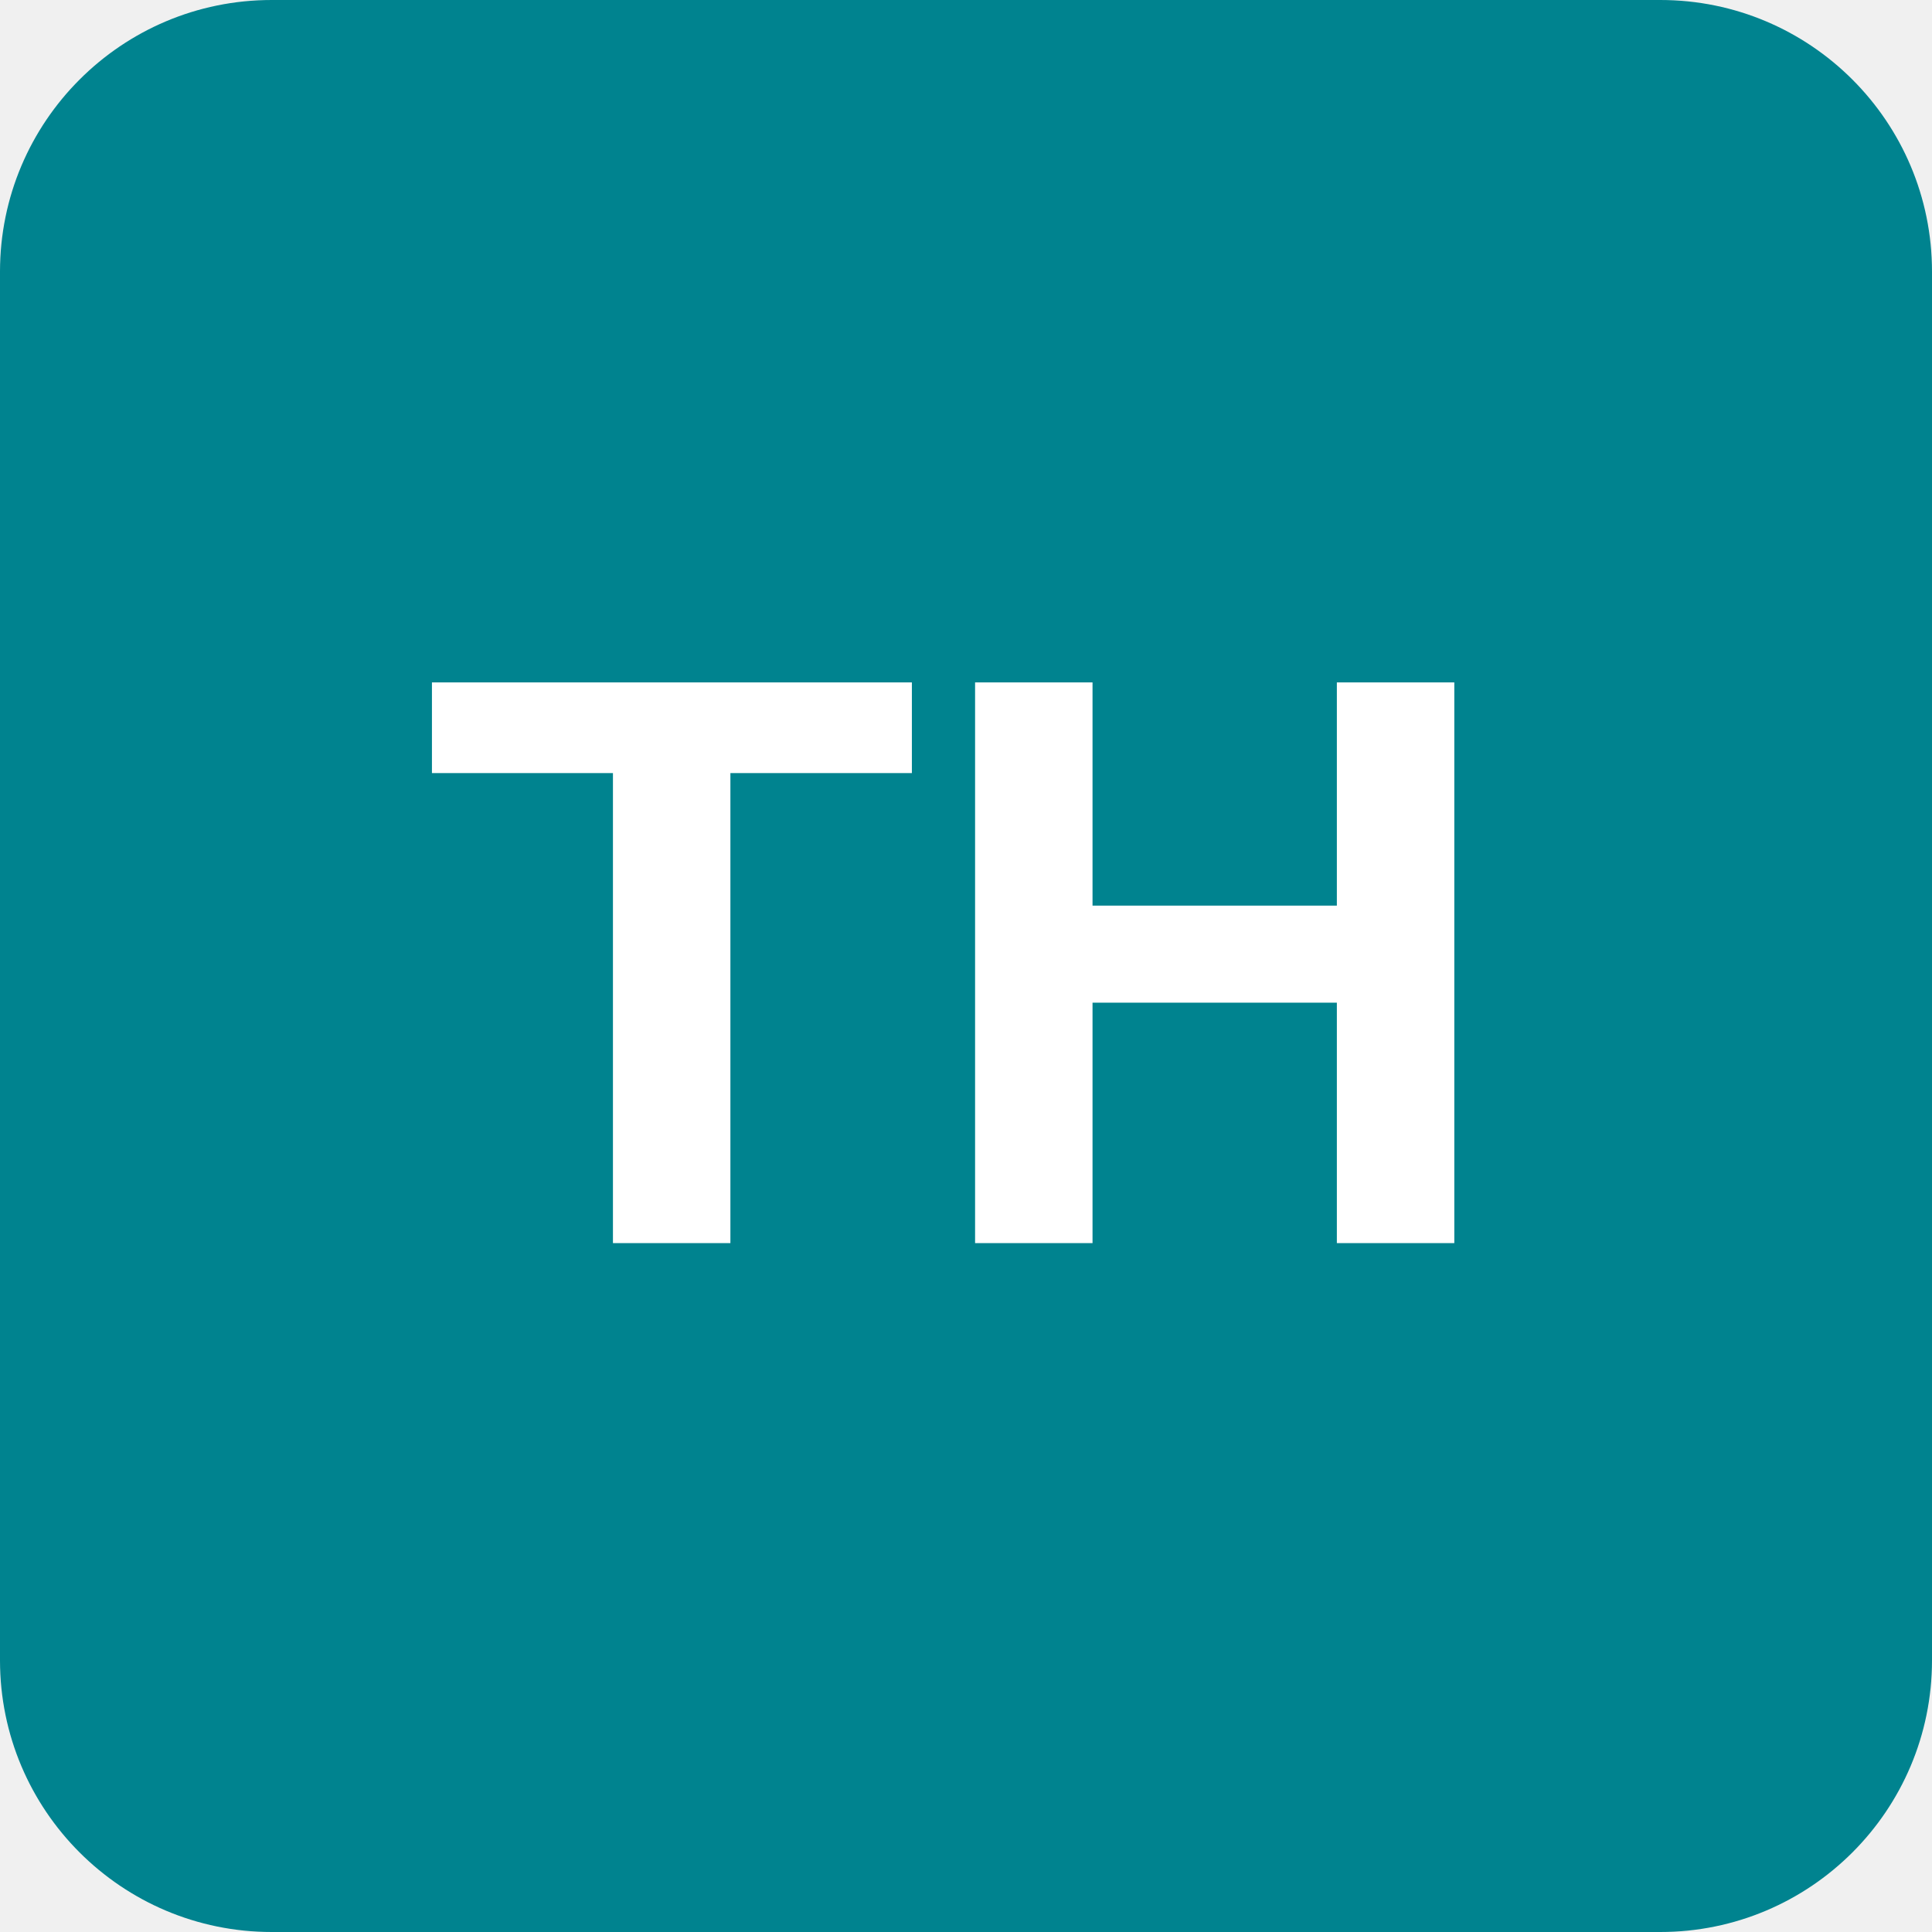
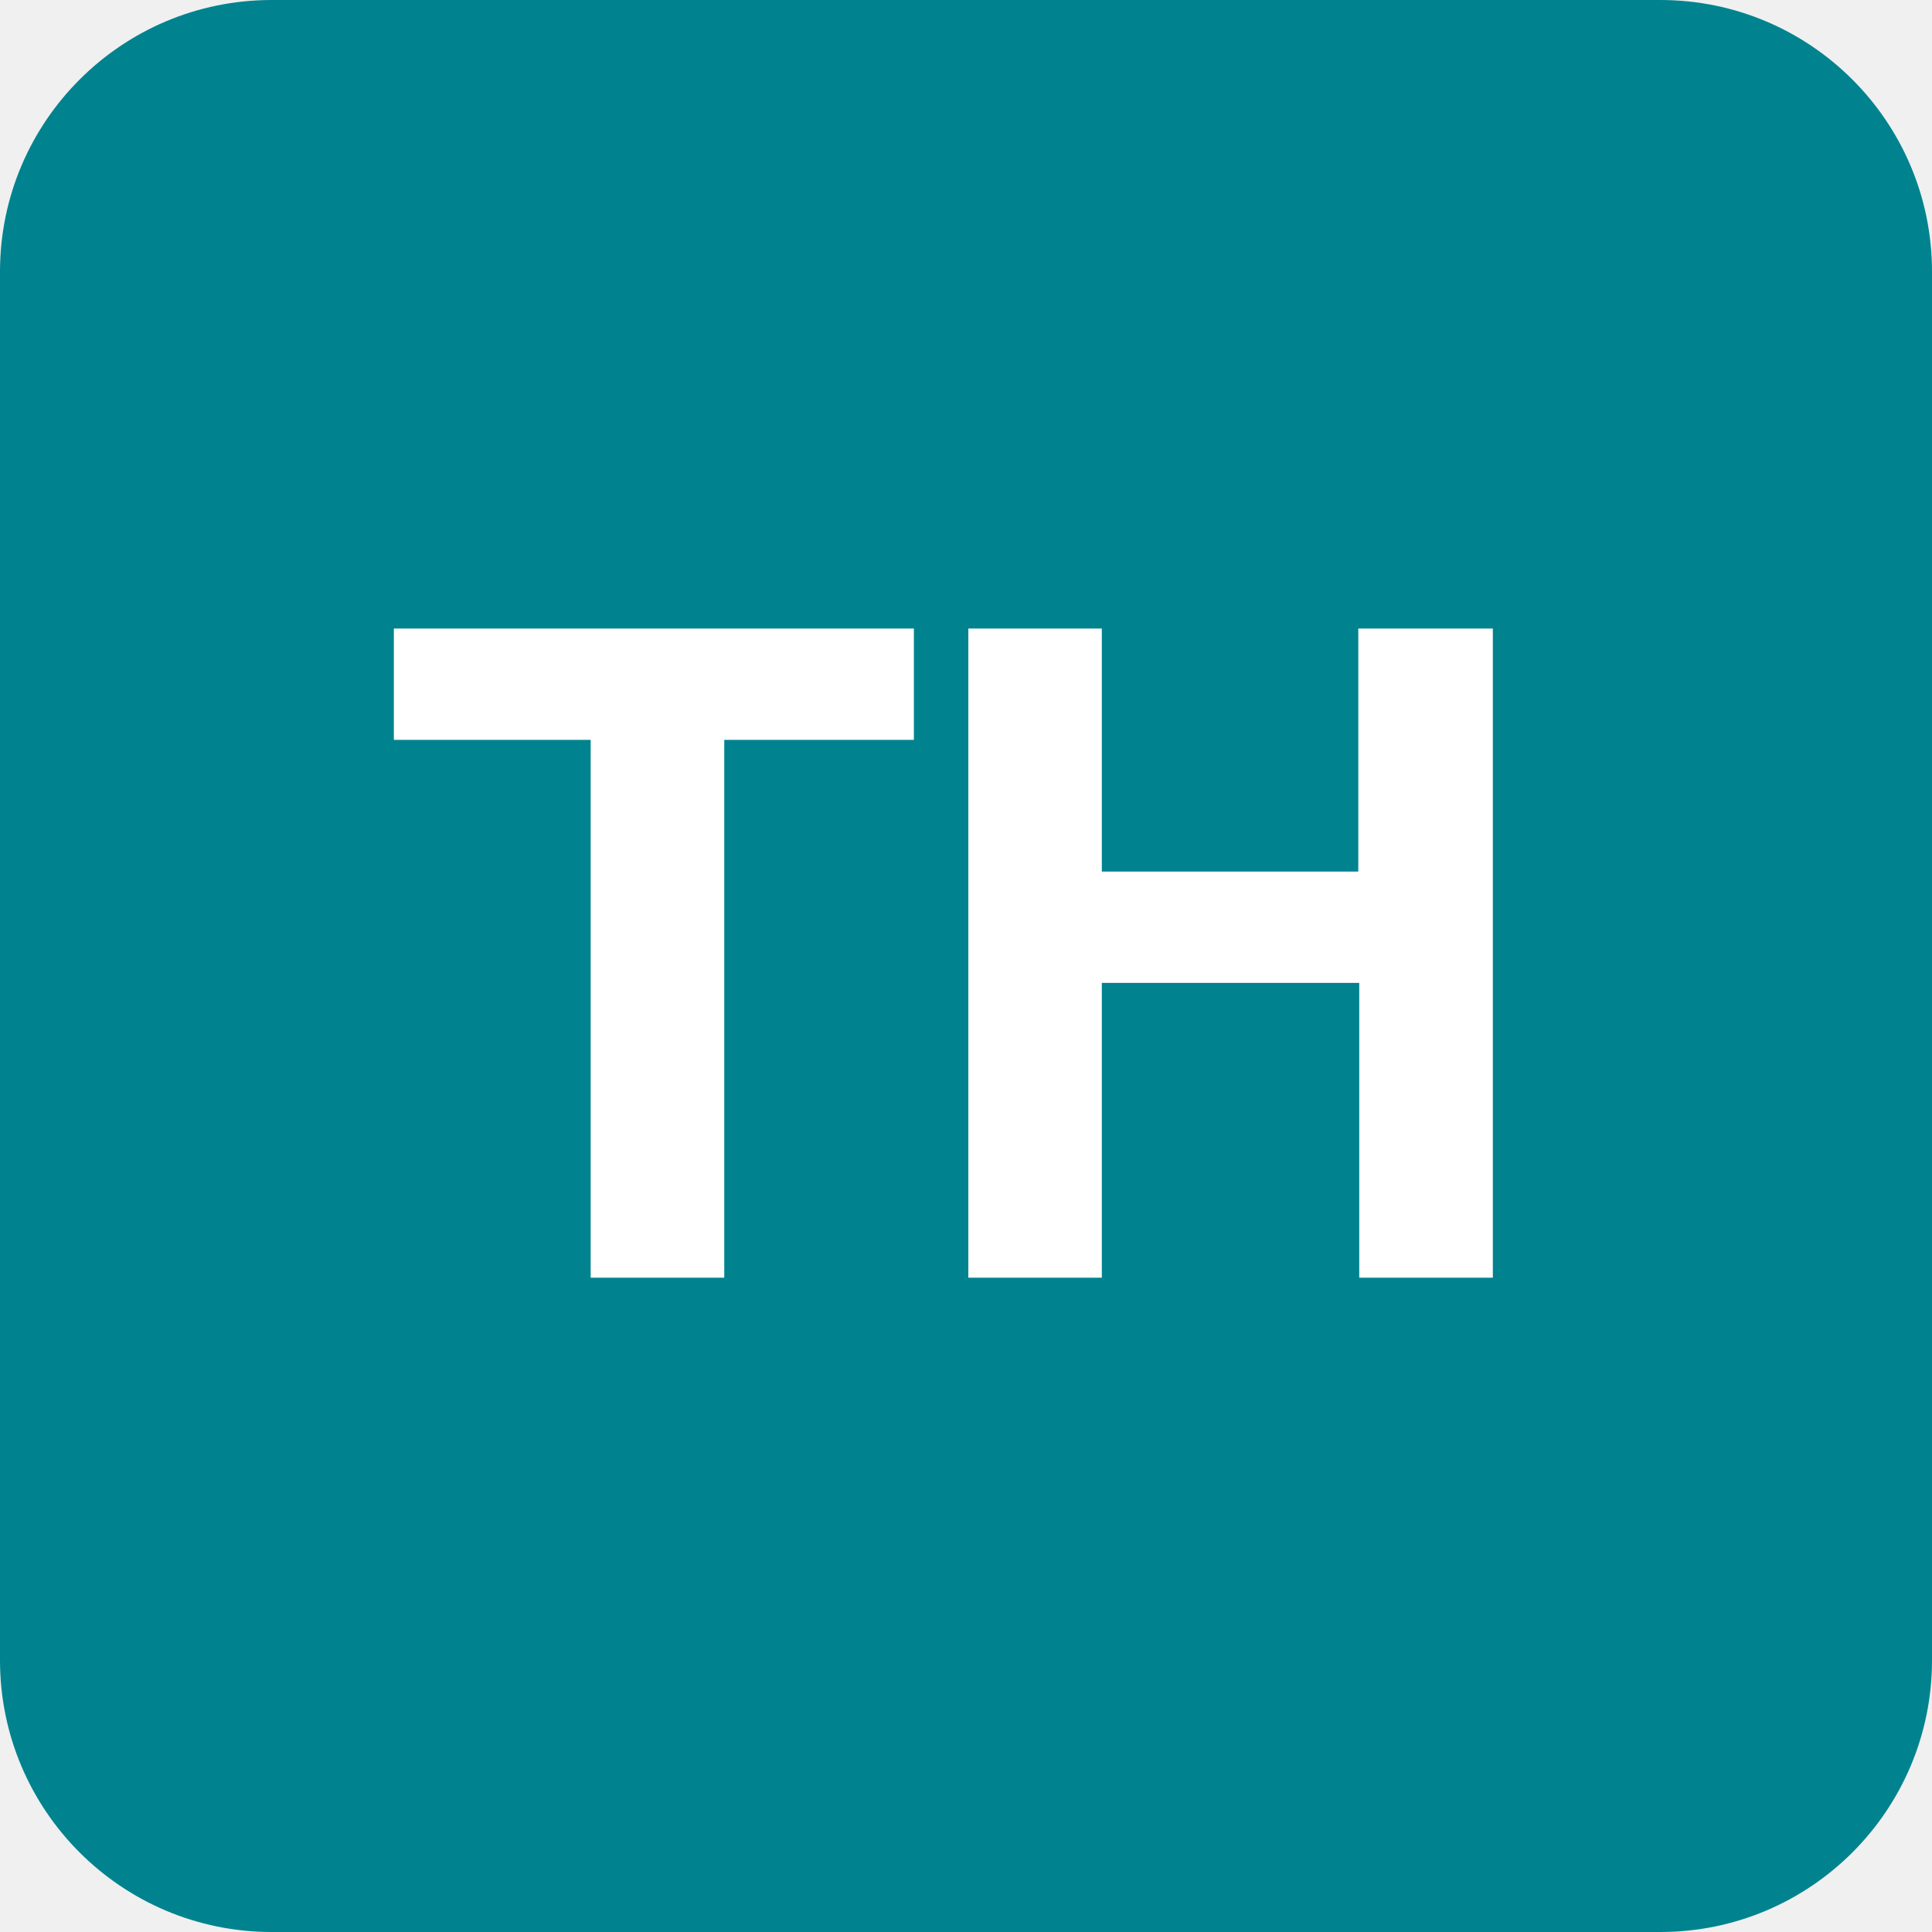
- <svg xmlns="http://www.w3.org/2000/svg" width="256" height="256" viewBox="0 0 256 256" role="img" aria-label="TH">
+ <svg xmlns="http://www.w3.org/2000/svg" width="256" height="256" viewBox="0 0 256 256" role="img" aria-label="tariq-hassan">
  <rect width="256" height="256" rx="36" fill="#00838F" />
-   <text x="50%" y="50%" dy=".34em" text-anchor="middle" font-family="Arial,Helvetica,sans-serif" font-size="108" font-weight="700" fill="#fff">TH</text>
+   <text x="50%" y="50%" dy="0.35em" text-anchor="middle" font-family="'Helvetica Neue', Helvetica, Arial, 'Segoe UI', Roboto, sans-serif" font-size="118" font-weight="800" letter-spacing="-2" fill="#ffffff">TH</text>
</svg>
